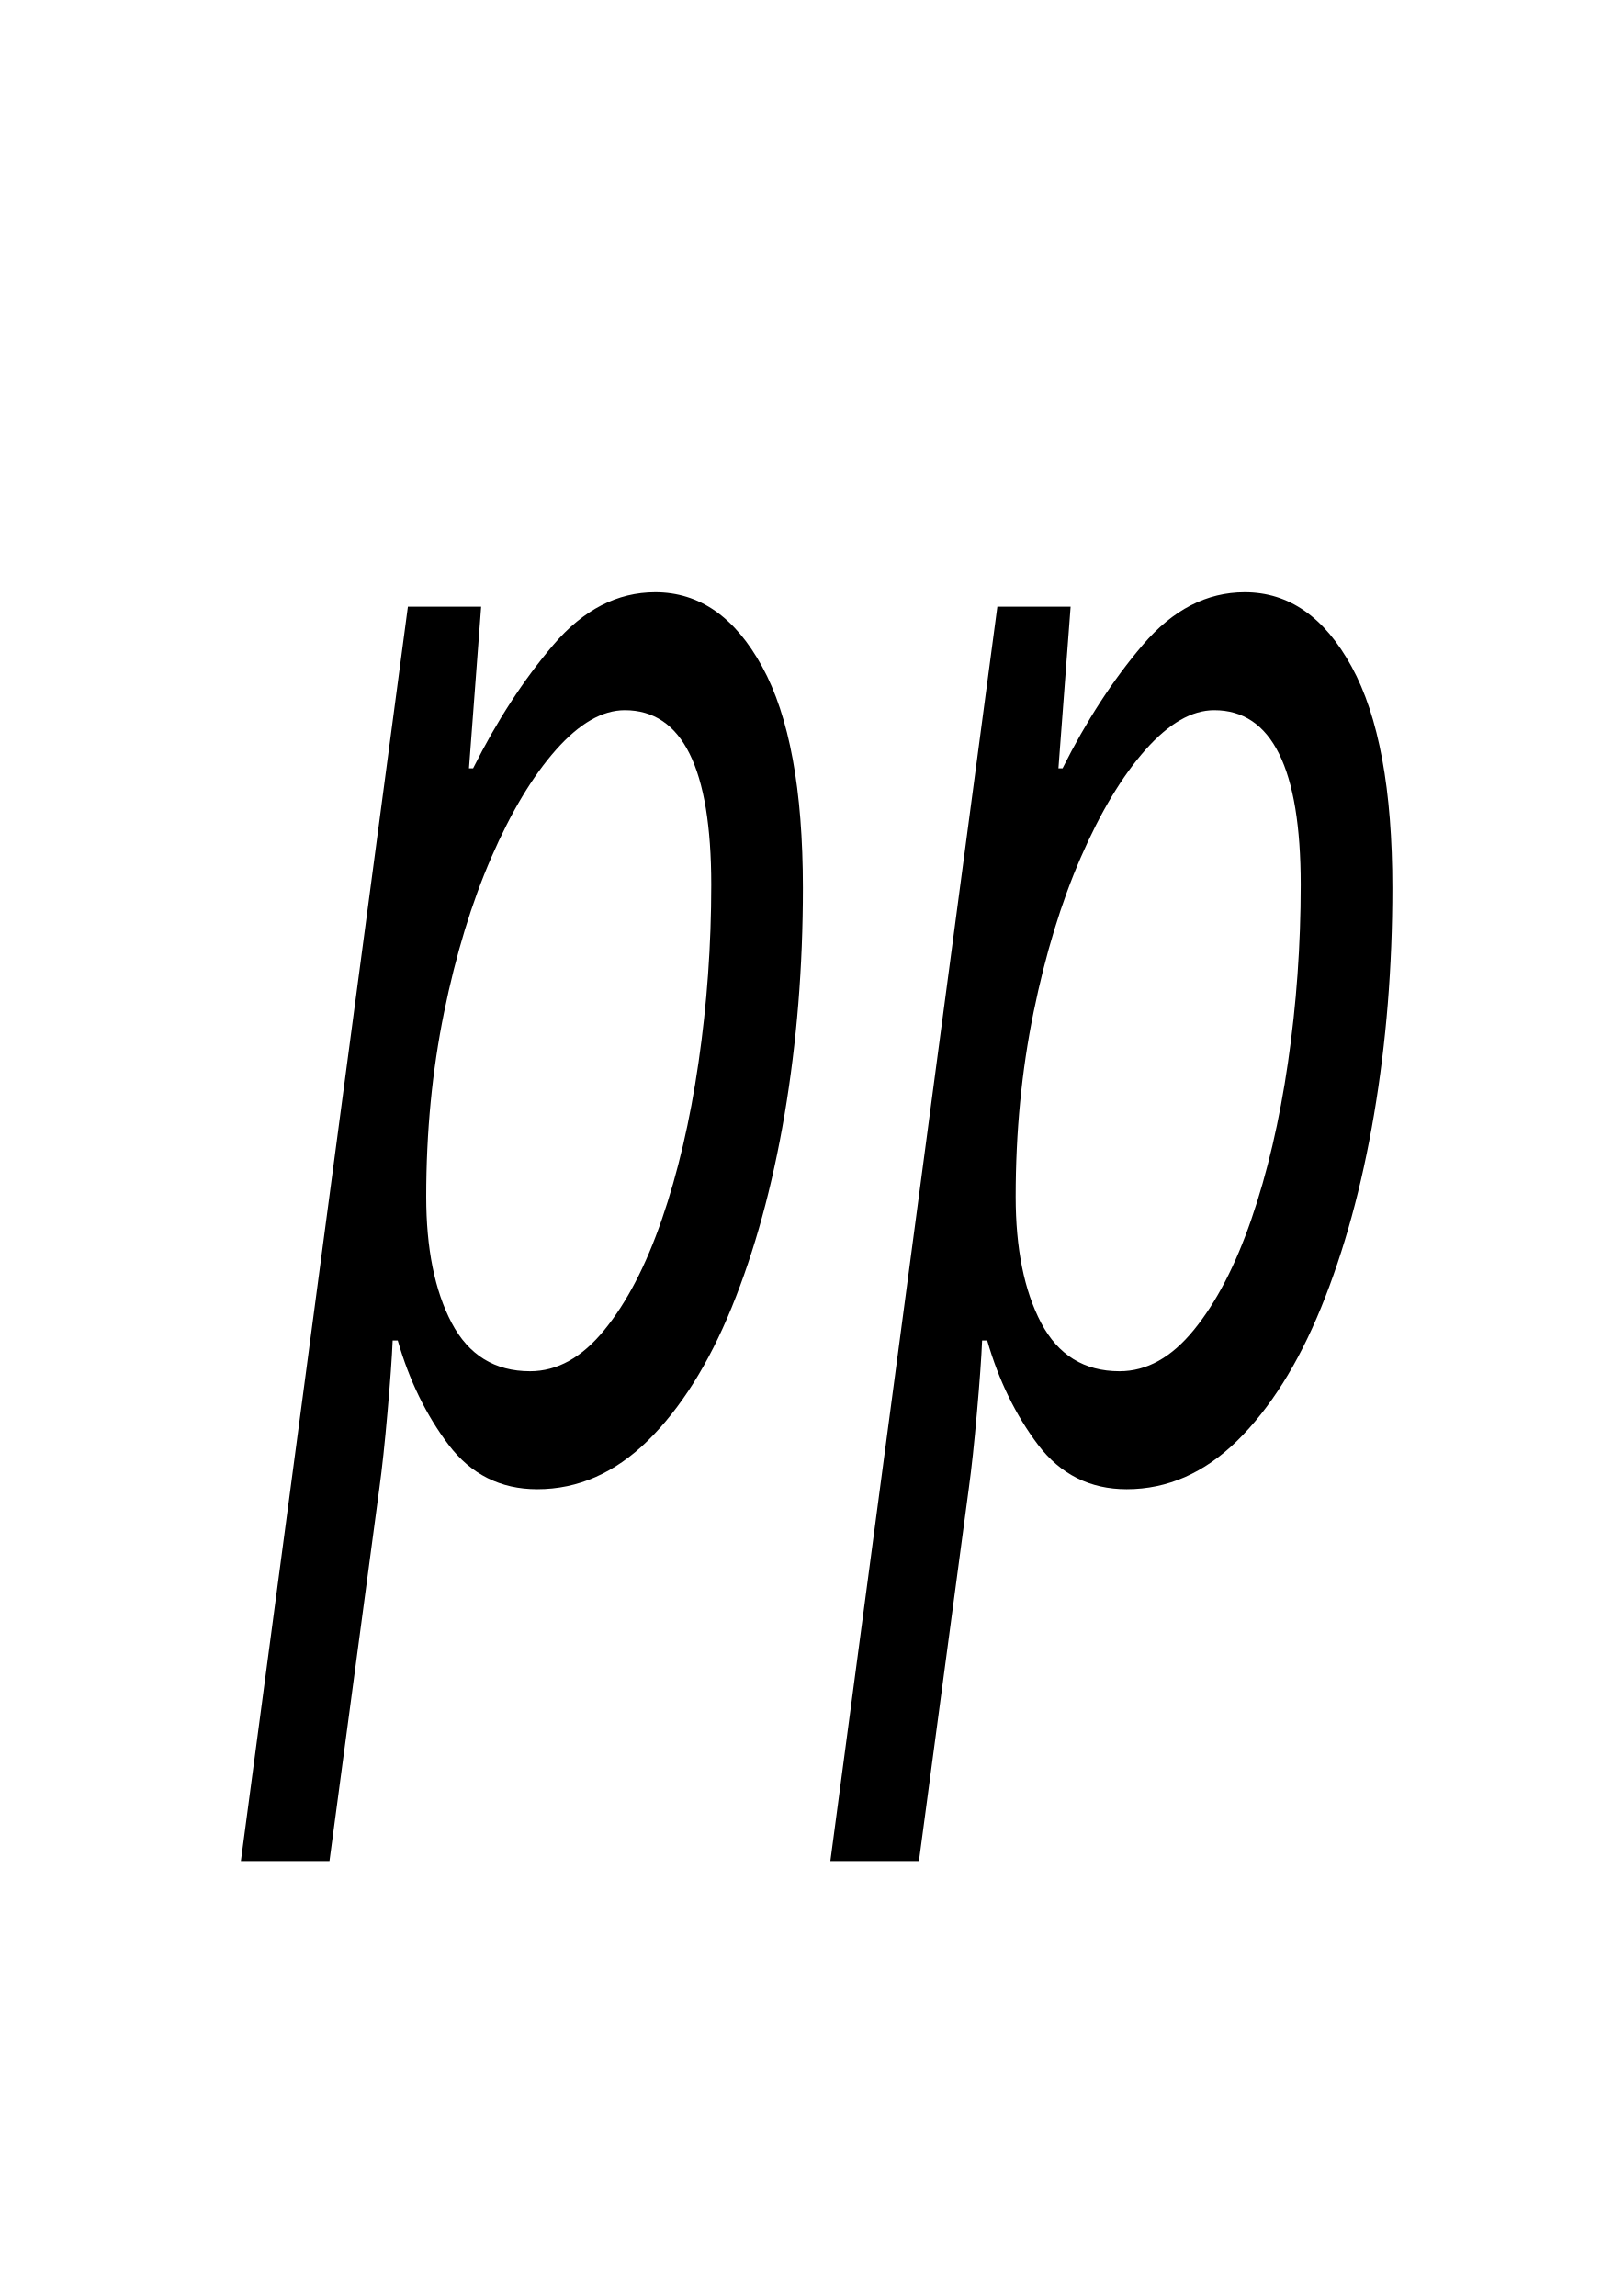
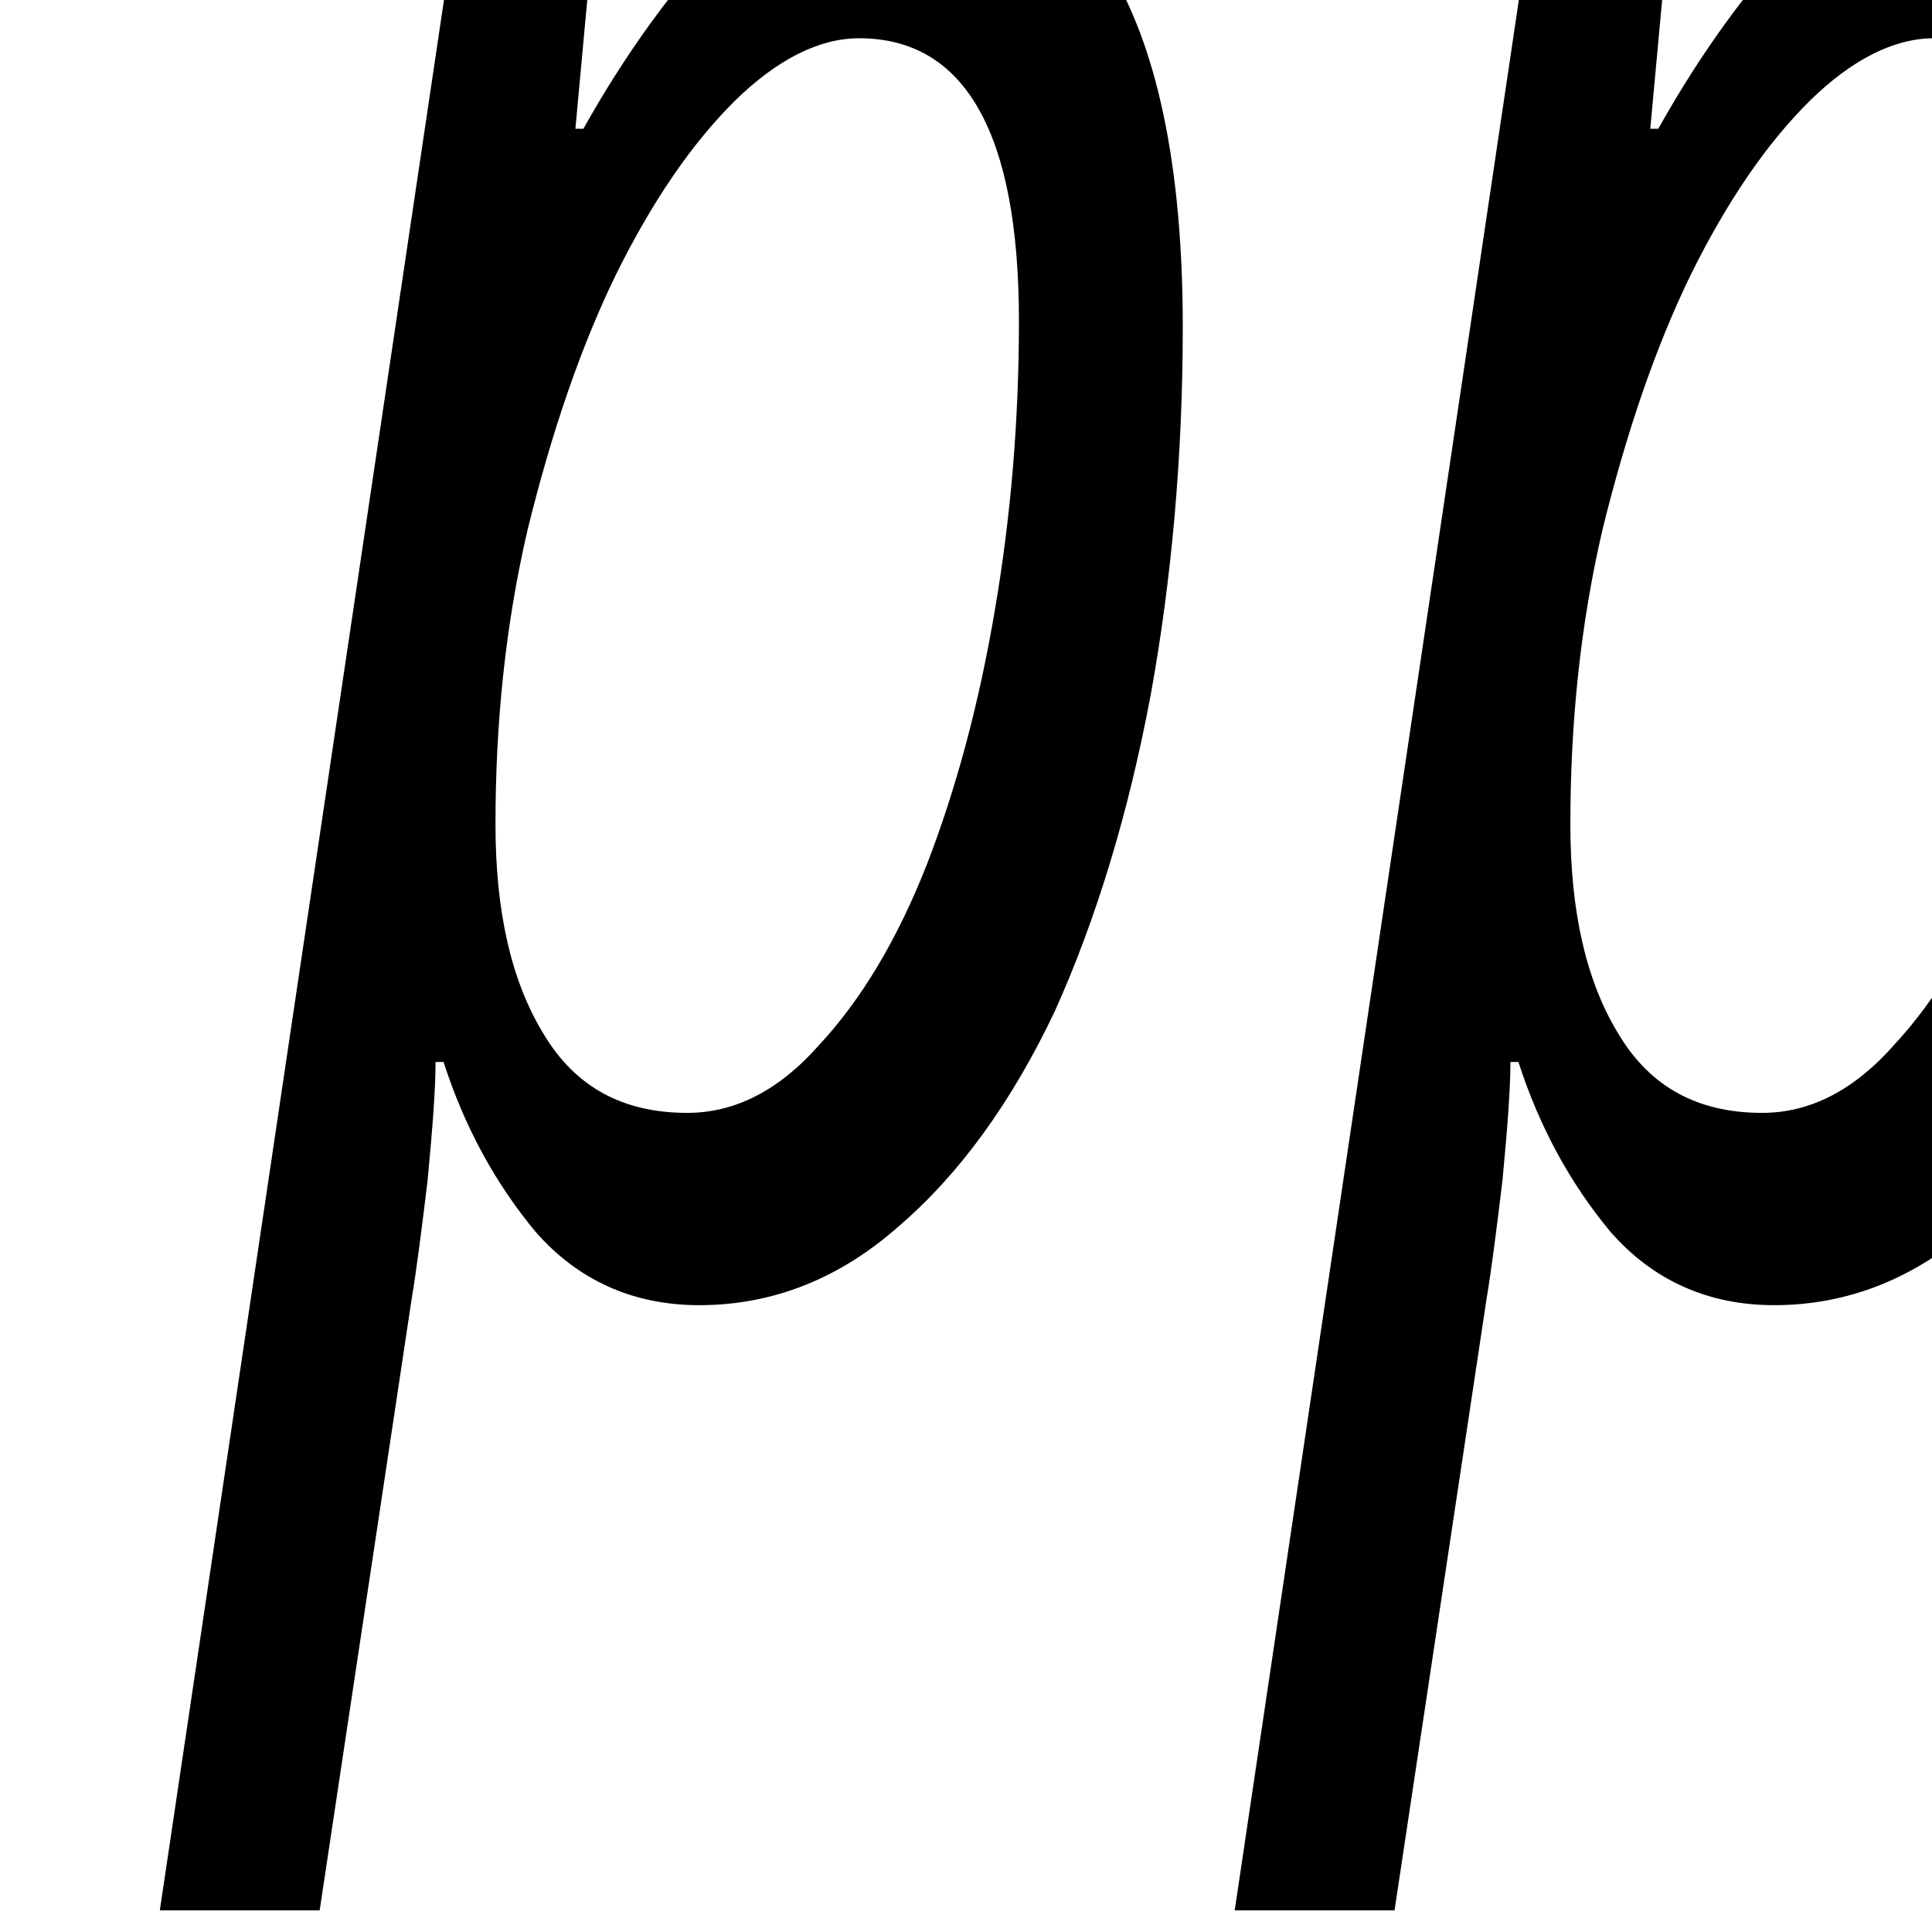
- <svg xmlns="http://www.w3.org/2000/svg" width="210mm" height="297mm" viewBox="0 0 210 297" version="1.1" id="svg858">
+ <svg xmlns="http://www.w3.org/2000/svg" width="24" height="24" viewBox="0 0 6.35 6.35" version="1.1" id="svg858">
  <defs id="defs852" />
-   <g id="layer1">
-     <text xml:space="preserve" style="font-style:italic;font-variant:normal;font-weight:normal;font-stretch:normal;font-size:165.917px;line-height:1.25;font-family:sans-serif;-inkscape-font-specification:'sans-serif, Italic';font-variant-ligatures:normal;font-variant-caps:normal;font-variant-numeric:normal;font-feature-settings:normal;text-align:start;letter-spacing:0px;word-spacing:0px;writing-mode:lr-tb;text-anchor:start;fill:#000000;fill-opacity:1;stroke:none;stroke-width:4.148" x="42.913" y="151.217" id="text1408" transform="scale(0.7935964,1.260086)">
-       <tspan id="tspan1406" x="42.913" y="151.217" style="font-style:italic;font-variant:normal;font-weight:normal;font-stretch:normal;font-size:165.917px;font-family:sans-serif;-inkscape-font-specification:'sans-serif, Italic';font-variant-ligatures:normal;font-variant-caps:normal;font-variant-numeric:normal;font-feature-settings:normal;text-align:start;writing-mode:lr-tb;text-anchor:start;stroke-width:4.148">pp</tspan>
+   <g id="layer1" transform="translate(0,-290.65)">
+     <text xml:space="preserve" style="font-style:italic;font-variant:normal;font-weight:normal;font-stretch:normal;font-size:7.258px;line-height:1.25;font-family:'Calisto MT';-inkscape-font-specification:'Calisto MT, Italic';font-variant-ligatures:normal;font-variant-caps:normal;font-variant-numeric:normal;font-feature-settings:normal;text-align:start;letter-spacing:0px;word-spacing:0px;writing-mode:lr-tb;text-anchor:start;fill:#000000;fill-opacity:1;stroke:none;stroke-width:0.181" x="0.782" y="247.829" id="text1408" transform="scale(0.8405318,1.189723)">
+       <tspan id="tspan1406" x="0.782" y="247.829" style="font-style:italic;font-variant:normal;font-weight:normal;font-stretch:normal;font-size:7.258px;font-family:'Calisto MT';-inkscape-font-specification:'Calisto MT, Italic';font-variant-ligatures:normal;font-variant-caps:normal;font-variant-numeric:normal;font-feature-settings:normal;text-align:start;writing-mode:lr-tb;text-anchor:start;stroke-width:0.181">pp</tspan>
    </text>
  </g>
</svg>
